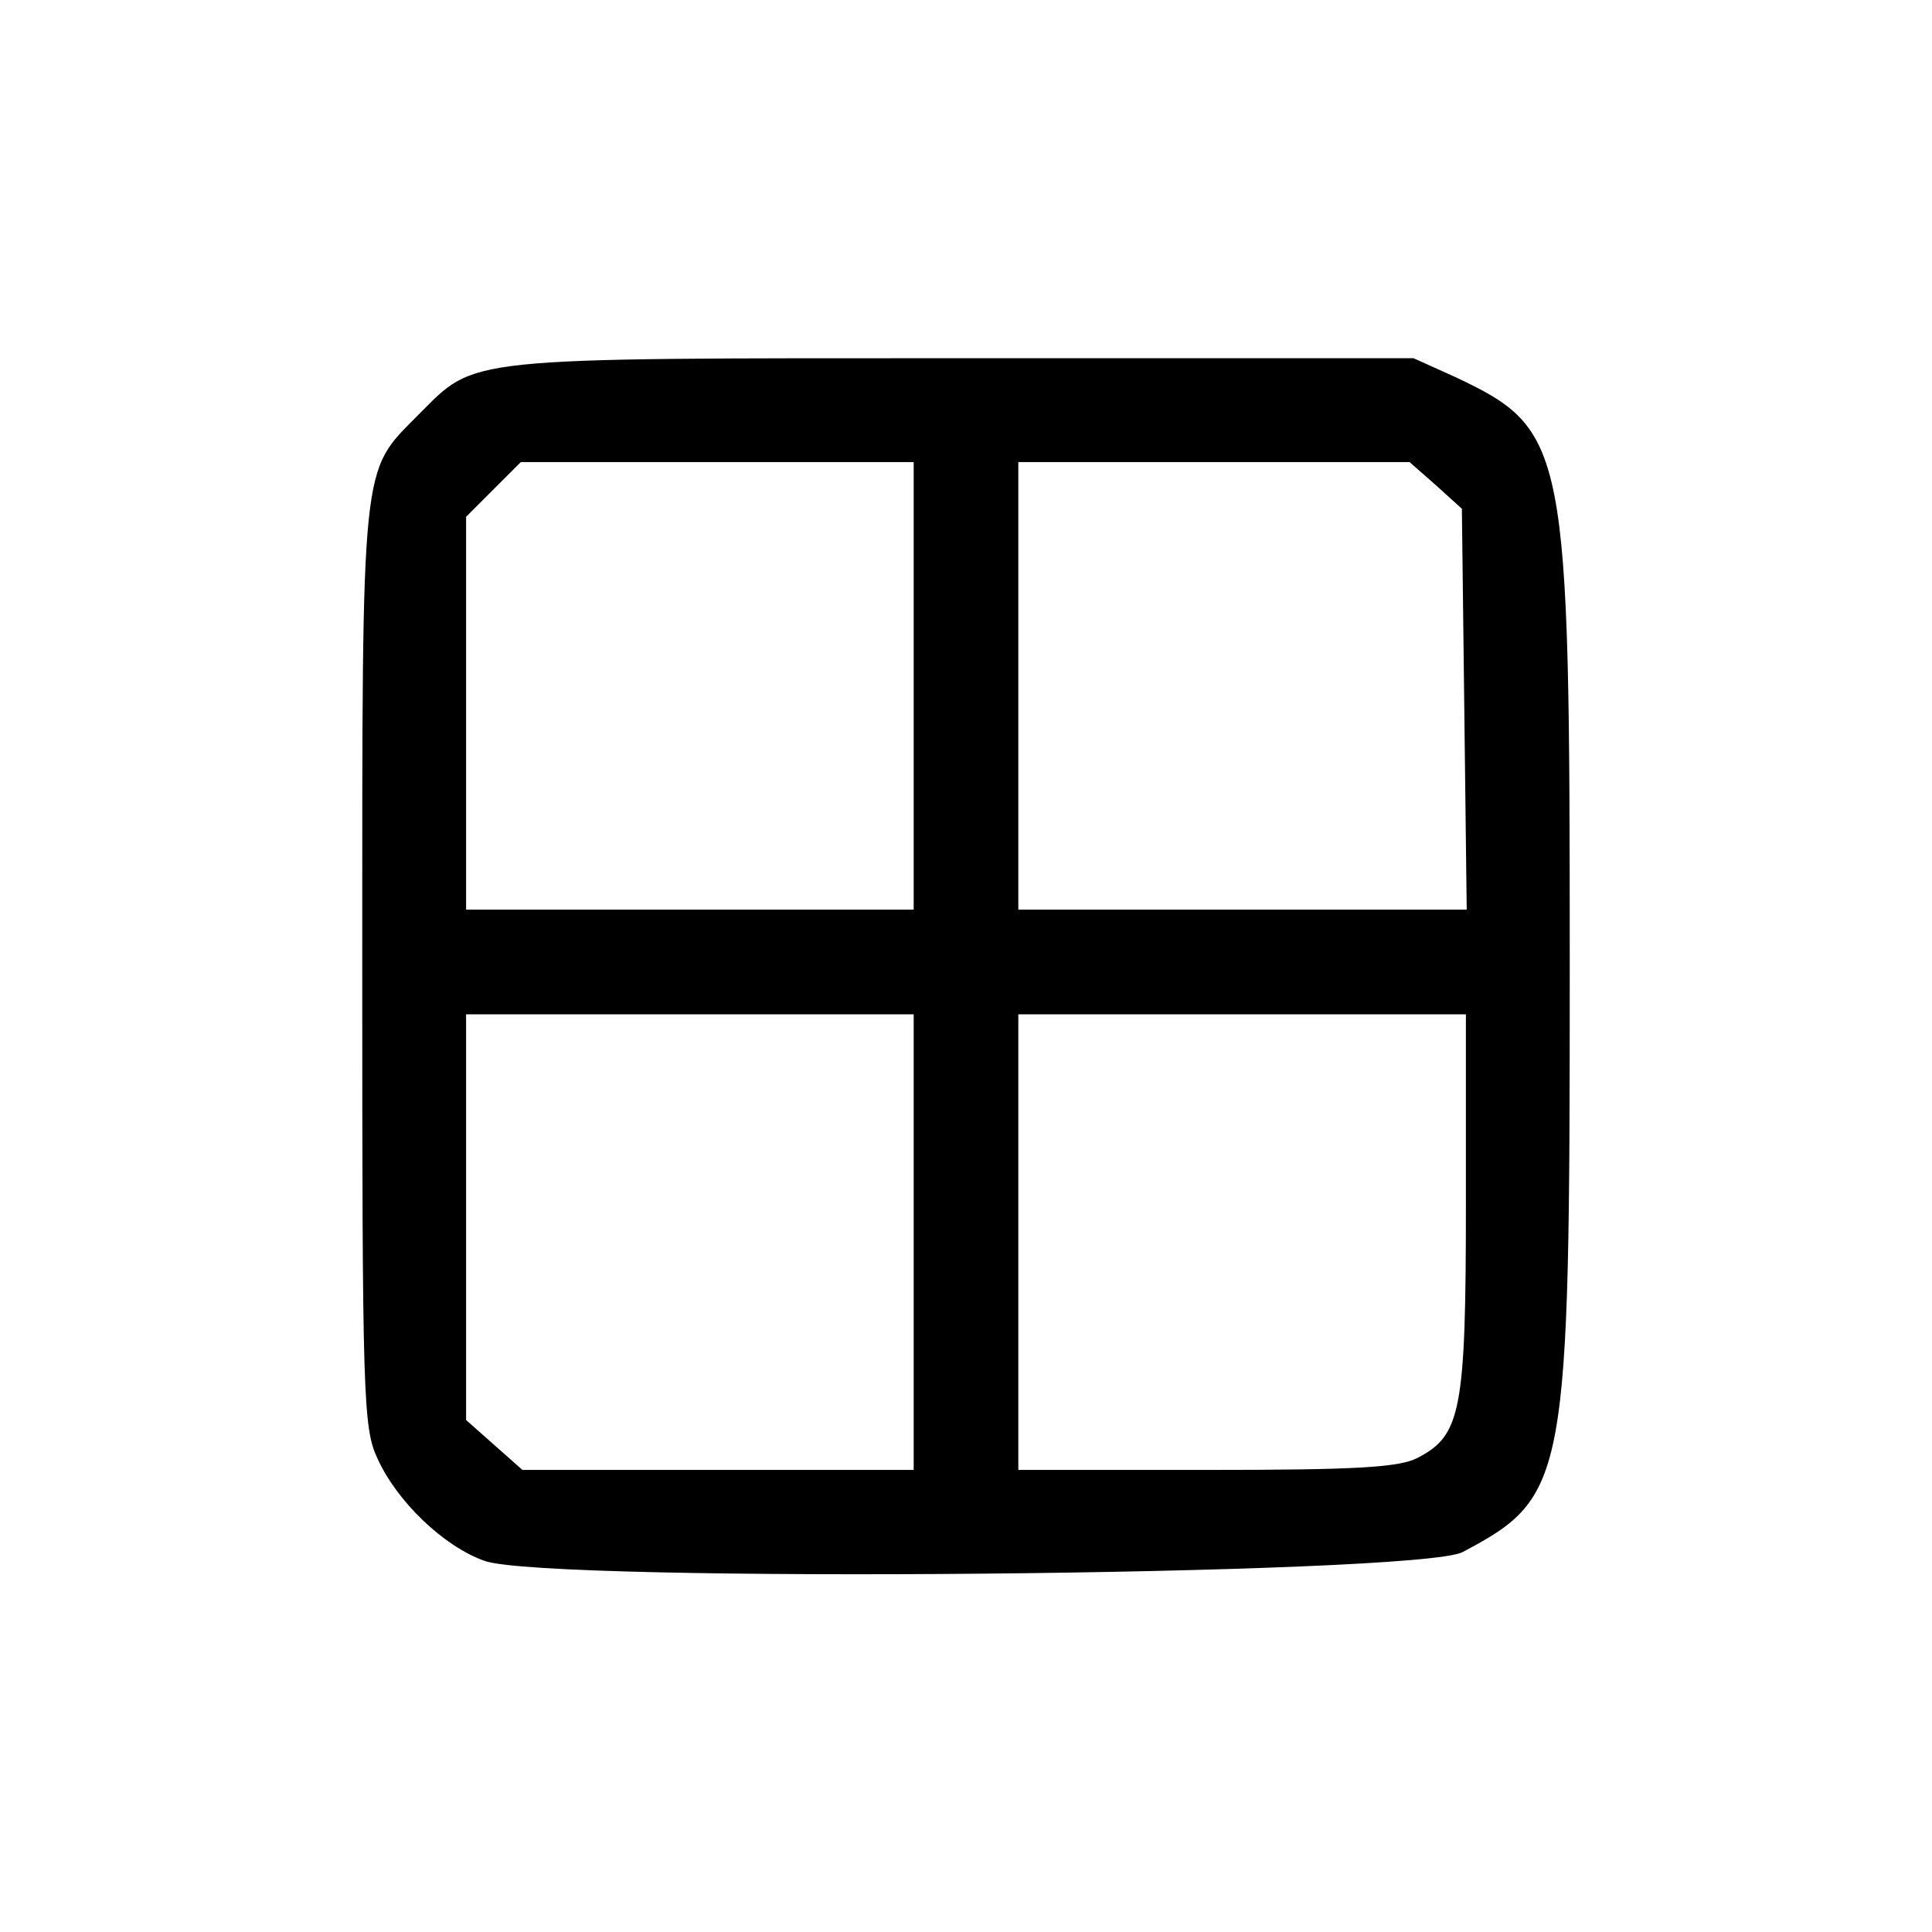
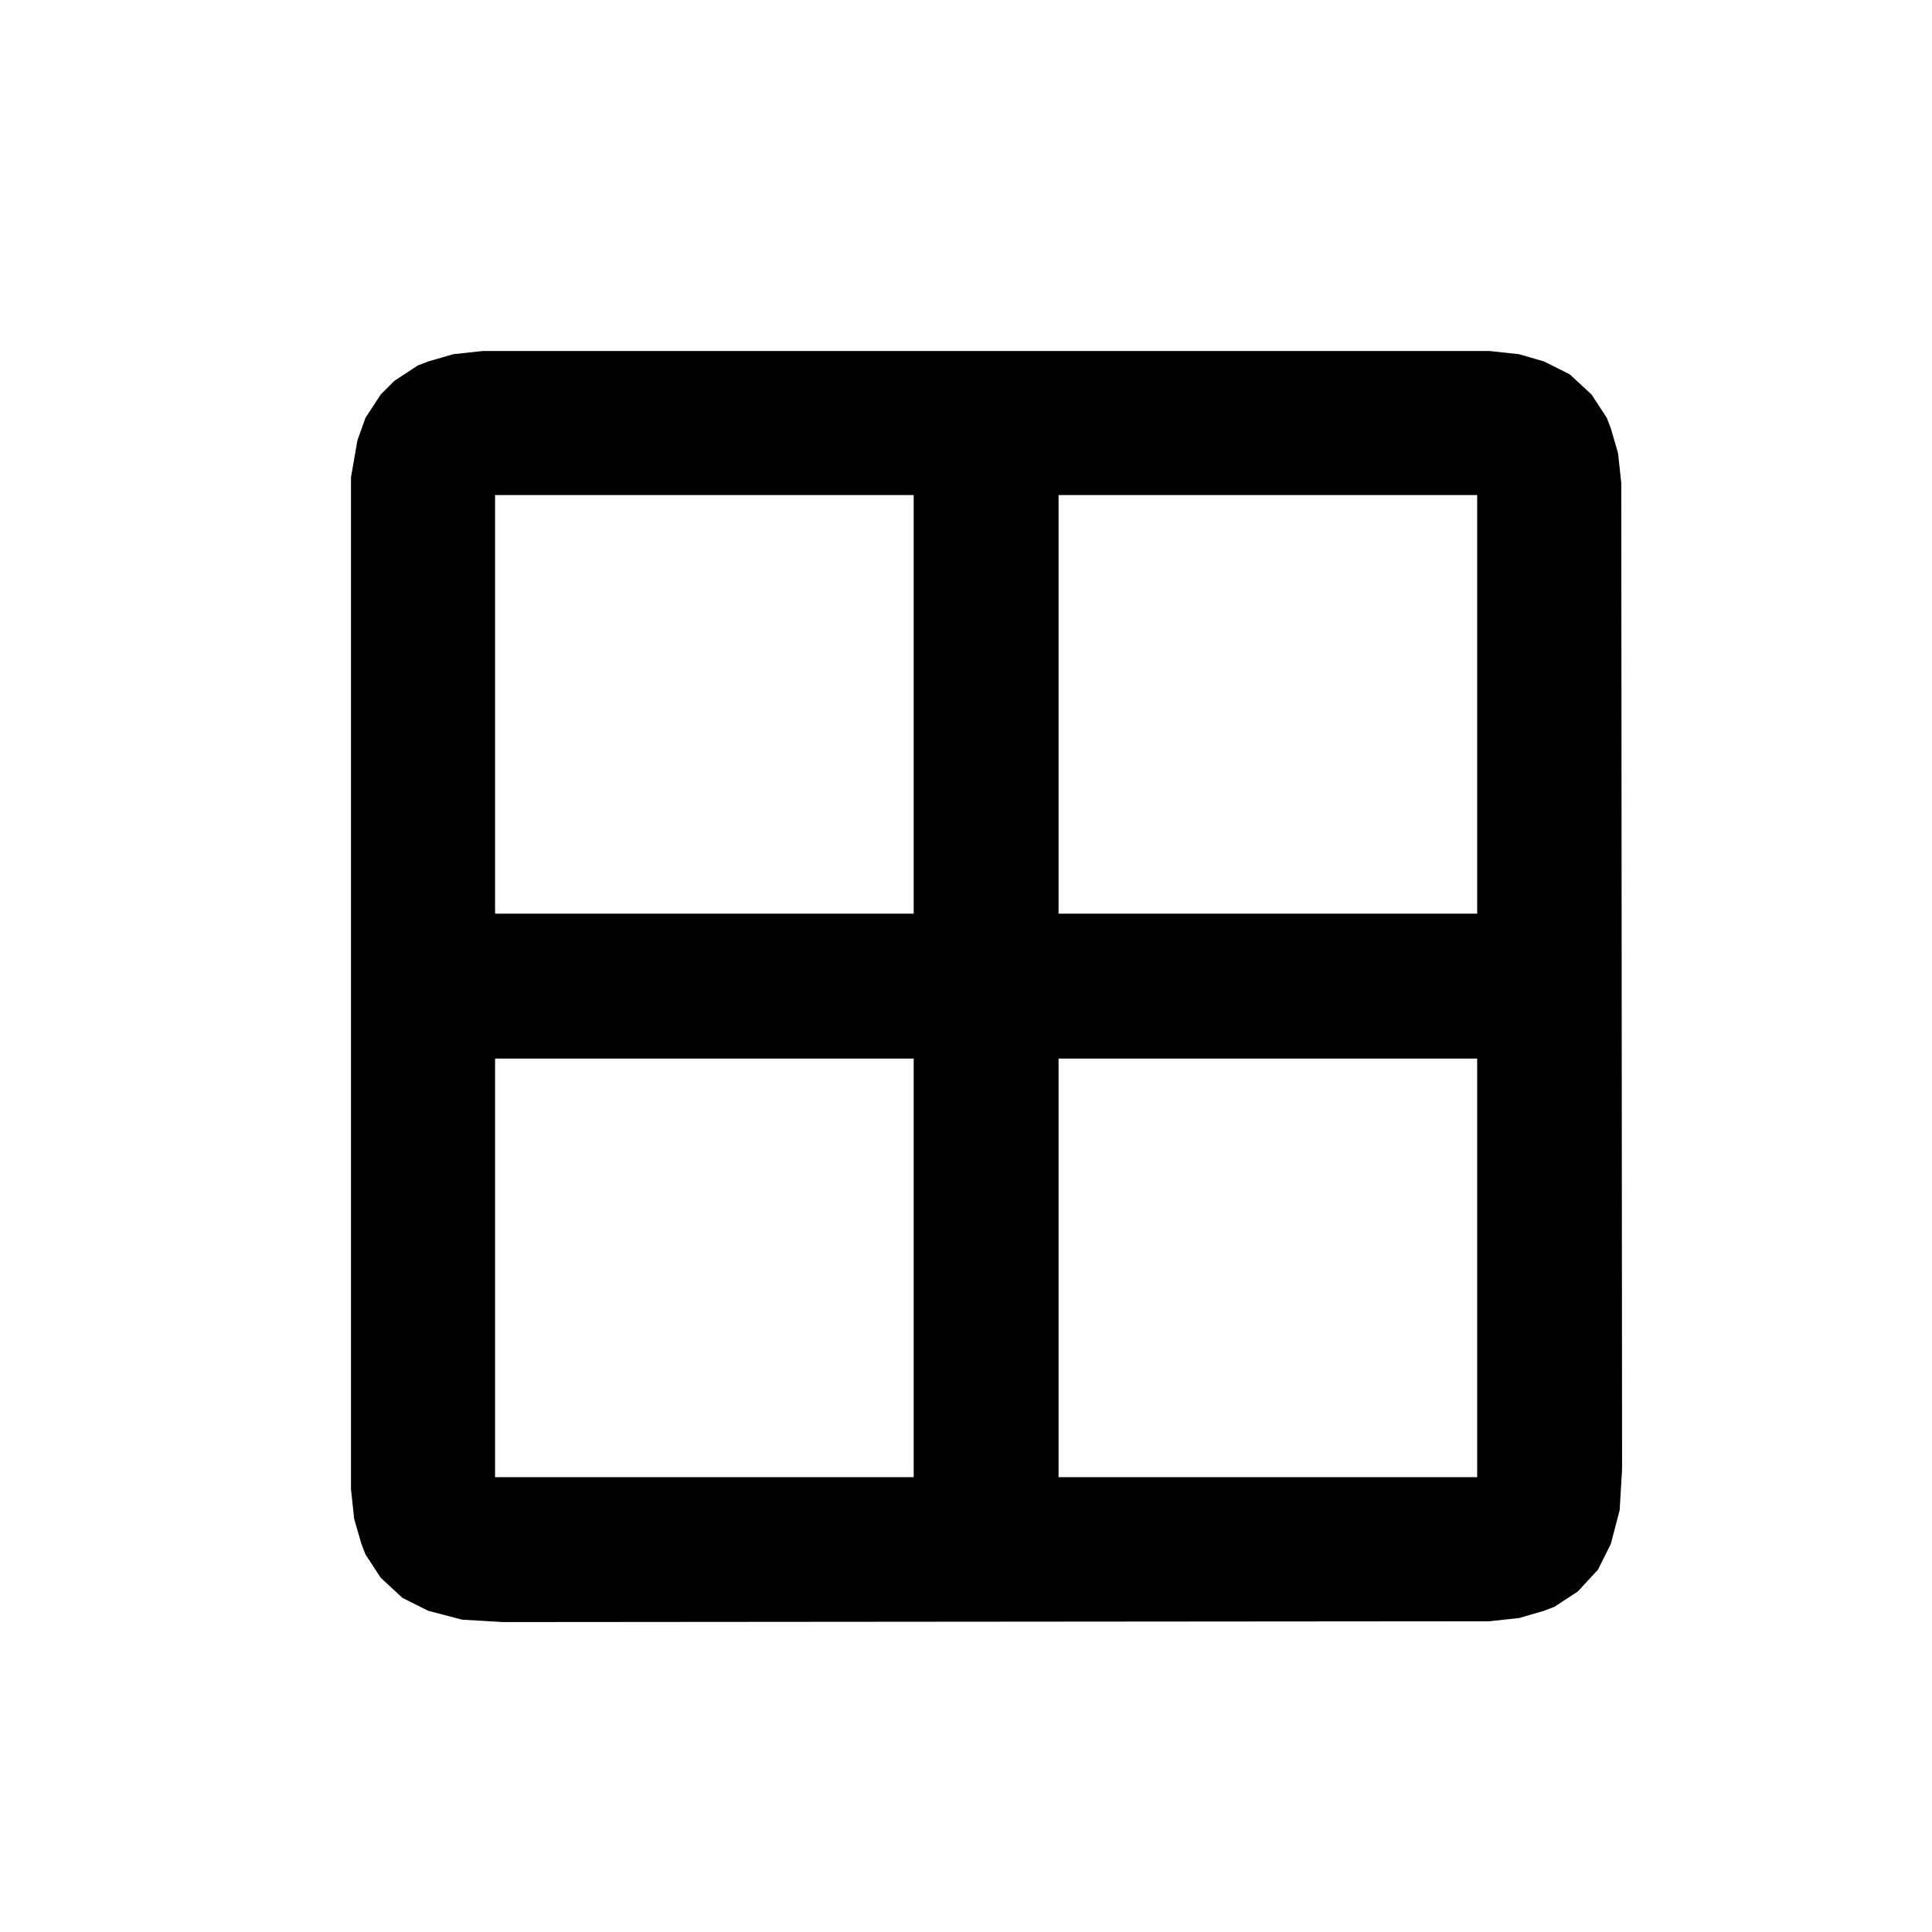
<svg xmlns="http://www.w3.org/2000/svg" width="24" height="24" viewBox="0 0 24 24" fill="currentColor">
-   <path d="M6.02 19.39c-.51-.18-1.09-.74-1.33-1.27-.18-.38-.19-.77-.19-6.12 0-6.37-.02-6.12.7-6.85.72-.72.49-.7 6.75-.7h5.61l.51.23c1.4.66 1.43.84 1.43 7.32 0 6.41-.03 6.59-1.33 7.28-.53.29-11.37.39-12.15.11m5.33-3.96V12.6H5.79v5.04l.35.31.35.31h4.86zm6.26 2.68c.54-.28.6-.58.6-3.17V12.6h-5.56v5.66h2.34c1.85 0 2.39-.03 2.62-.15m-6.26-9.59V5.74H6.47l-.34.34-.34.34v4.88h5.56zm6.84.29-.03-2.49-.32-.29-.33-.29h-4.86v5.56h5.57z" />
+   <path d="M6 4.36h12.5l.37.04.31.09.32.16.27.25.19.29.05.13.09.31.04.37.01 12.25-.03.51-.11.42-.16.32-.25.27-.29.19-.13.05-.31.09-.37.04-12.25.01-.51-.03-.42-.11-.32-.16-.27-.25-.19-.29-.05-.13-.09-.31-.04-.37V5.93l.08-.46.1-.28.19-.29.17-.17.29-.19.13-.05.31-.09zm.15 13.99h5.2v-5.2h-5.2zm0-7h5.2v-5.2h-5.2zm7-5.2v5.2h5.2v-5.2zm5.2 7h-5.2v5.2h5.2z" />
</svg>
